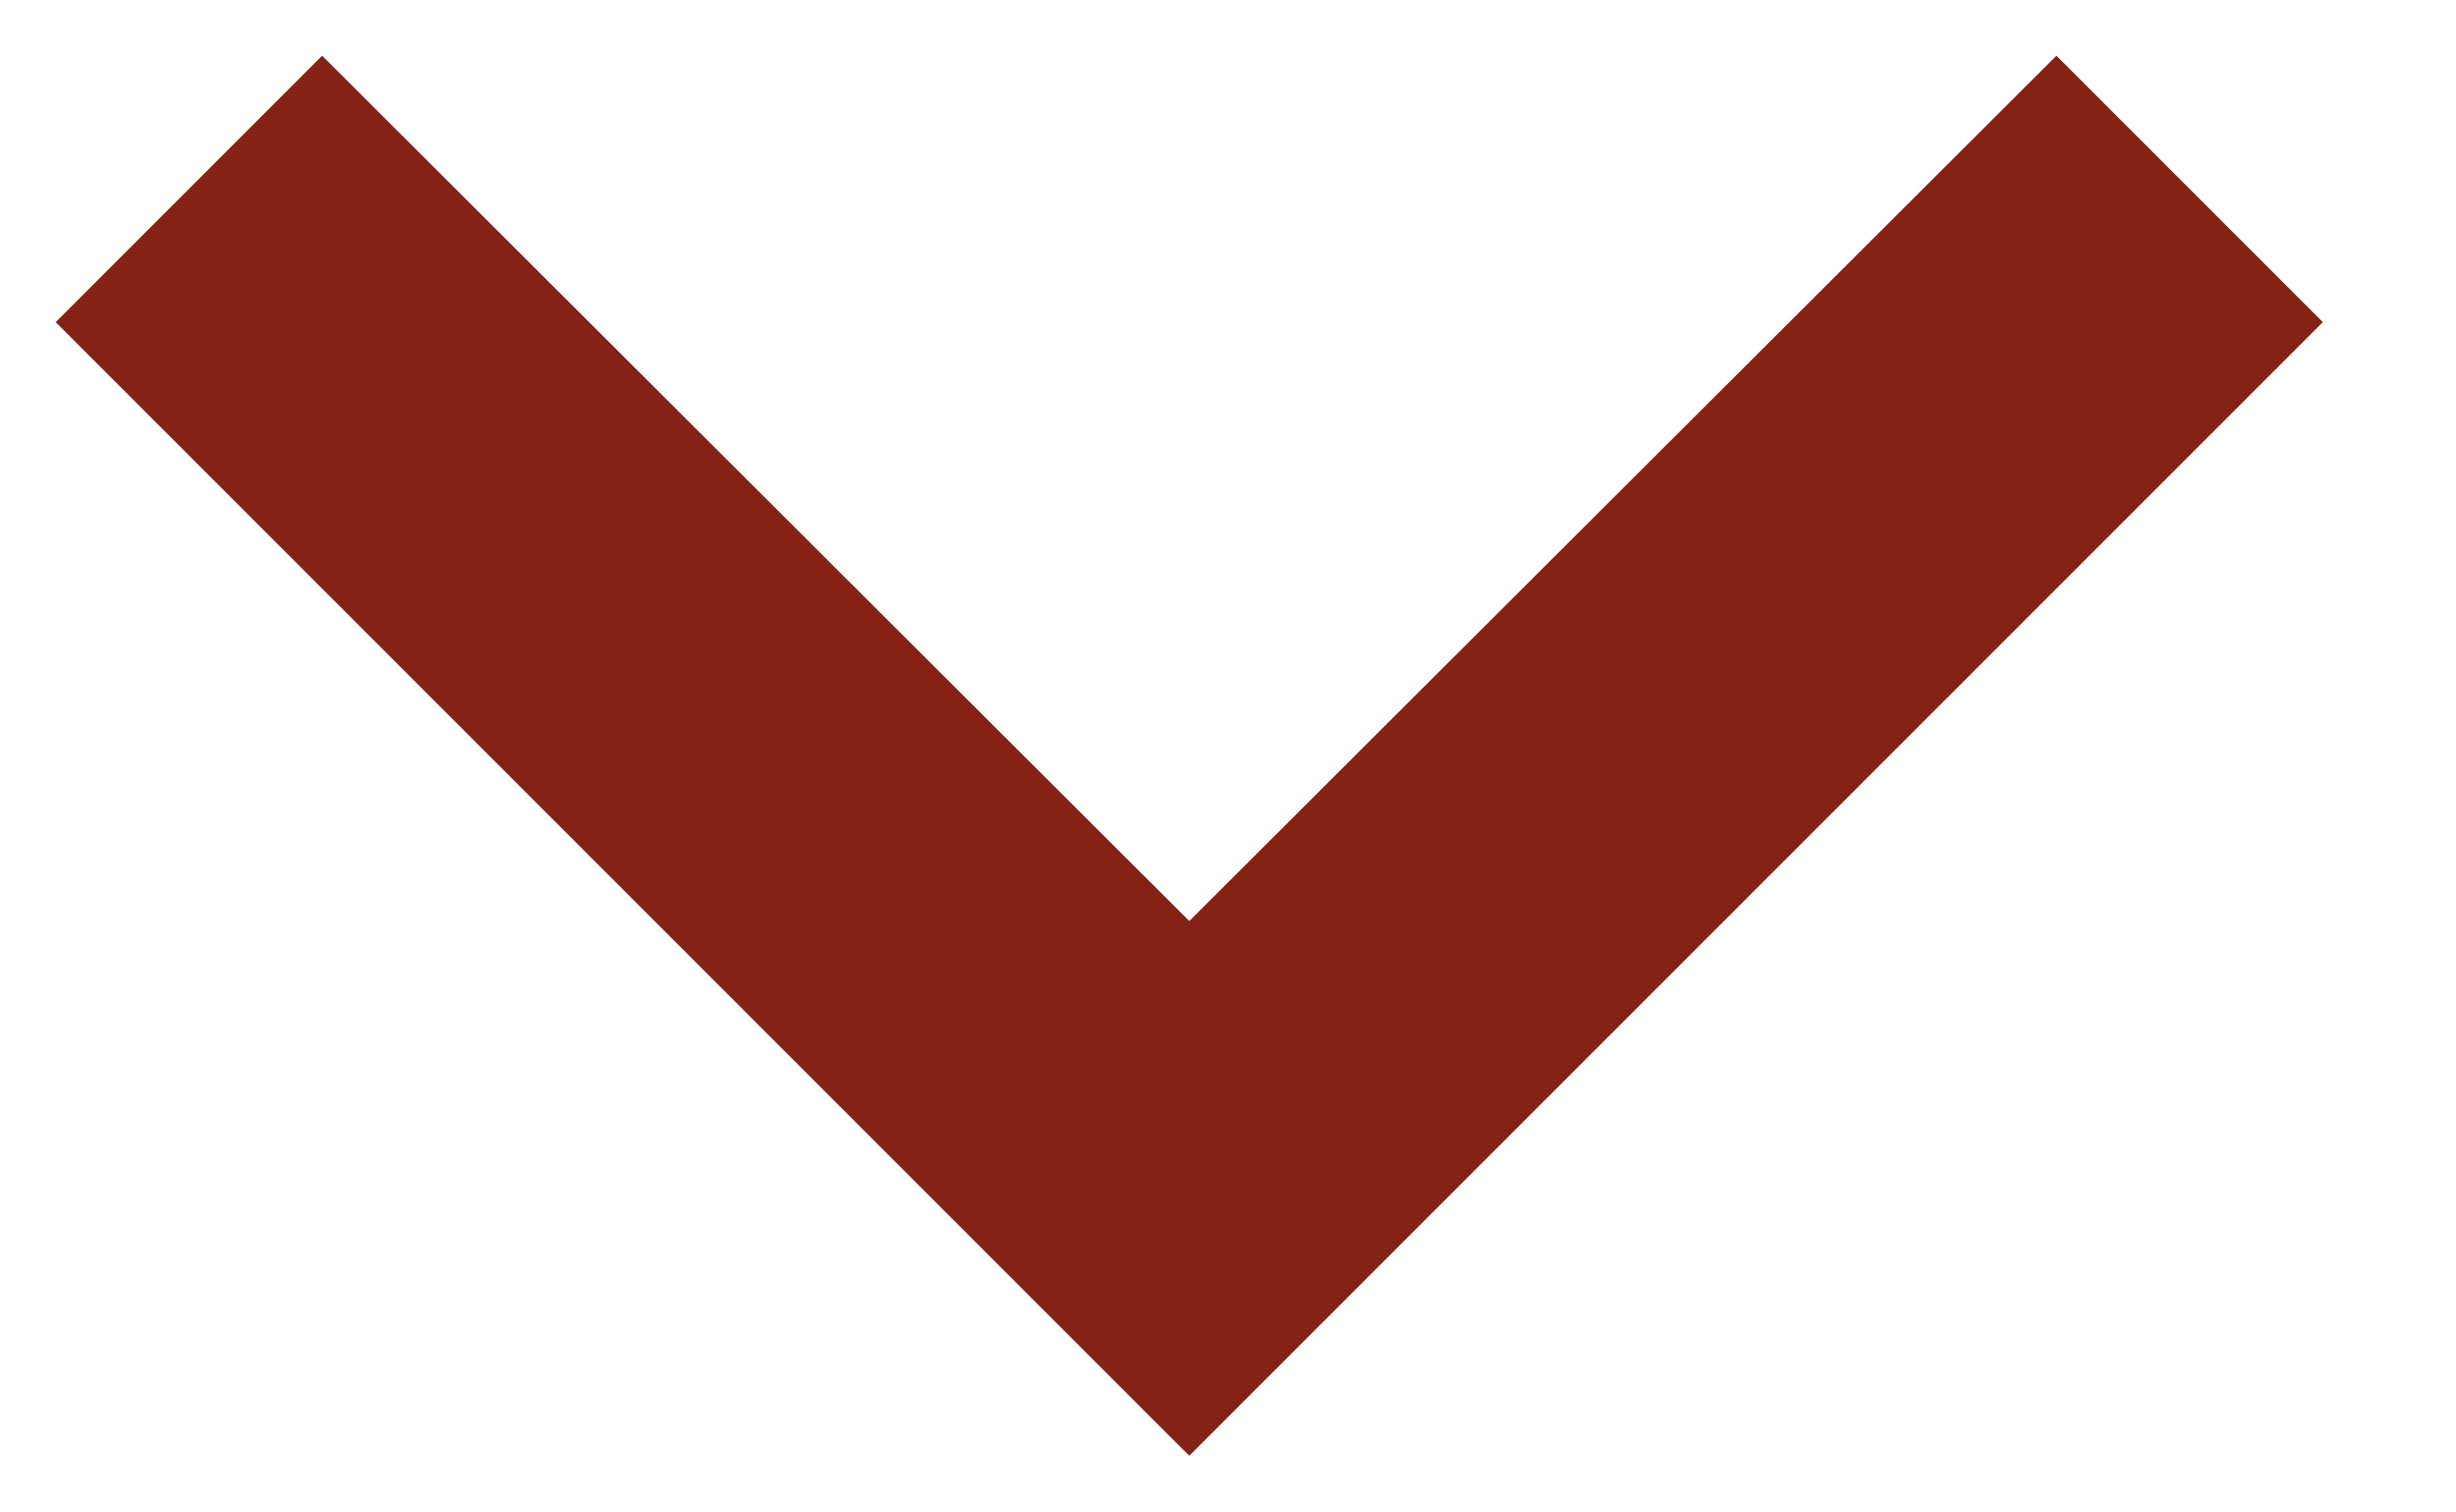
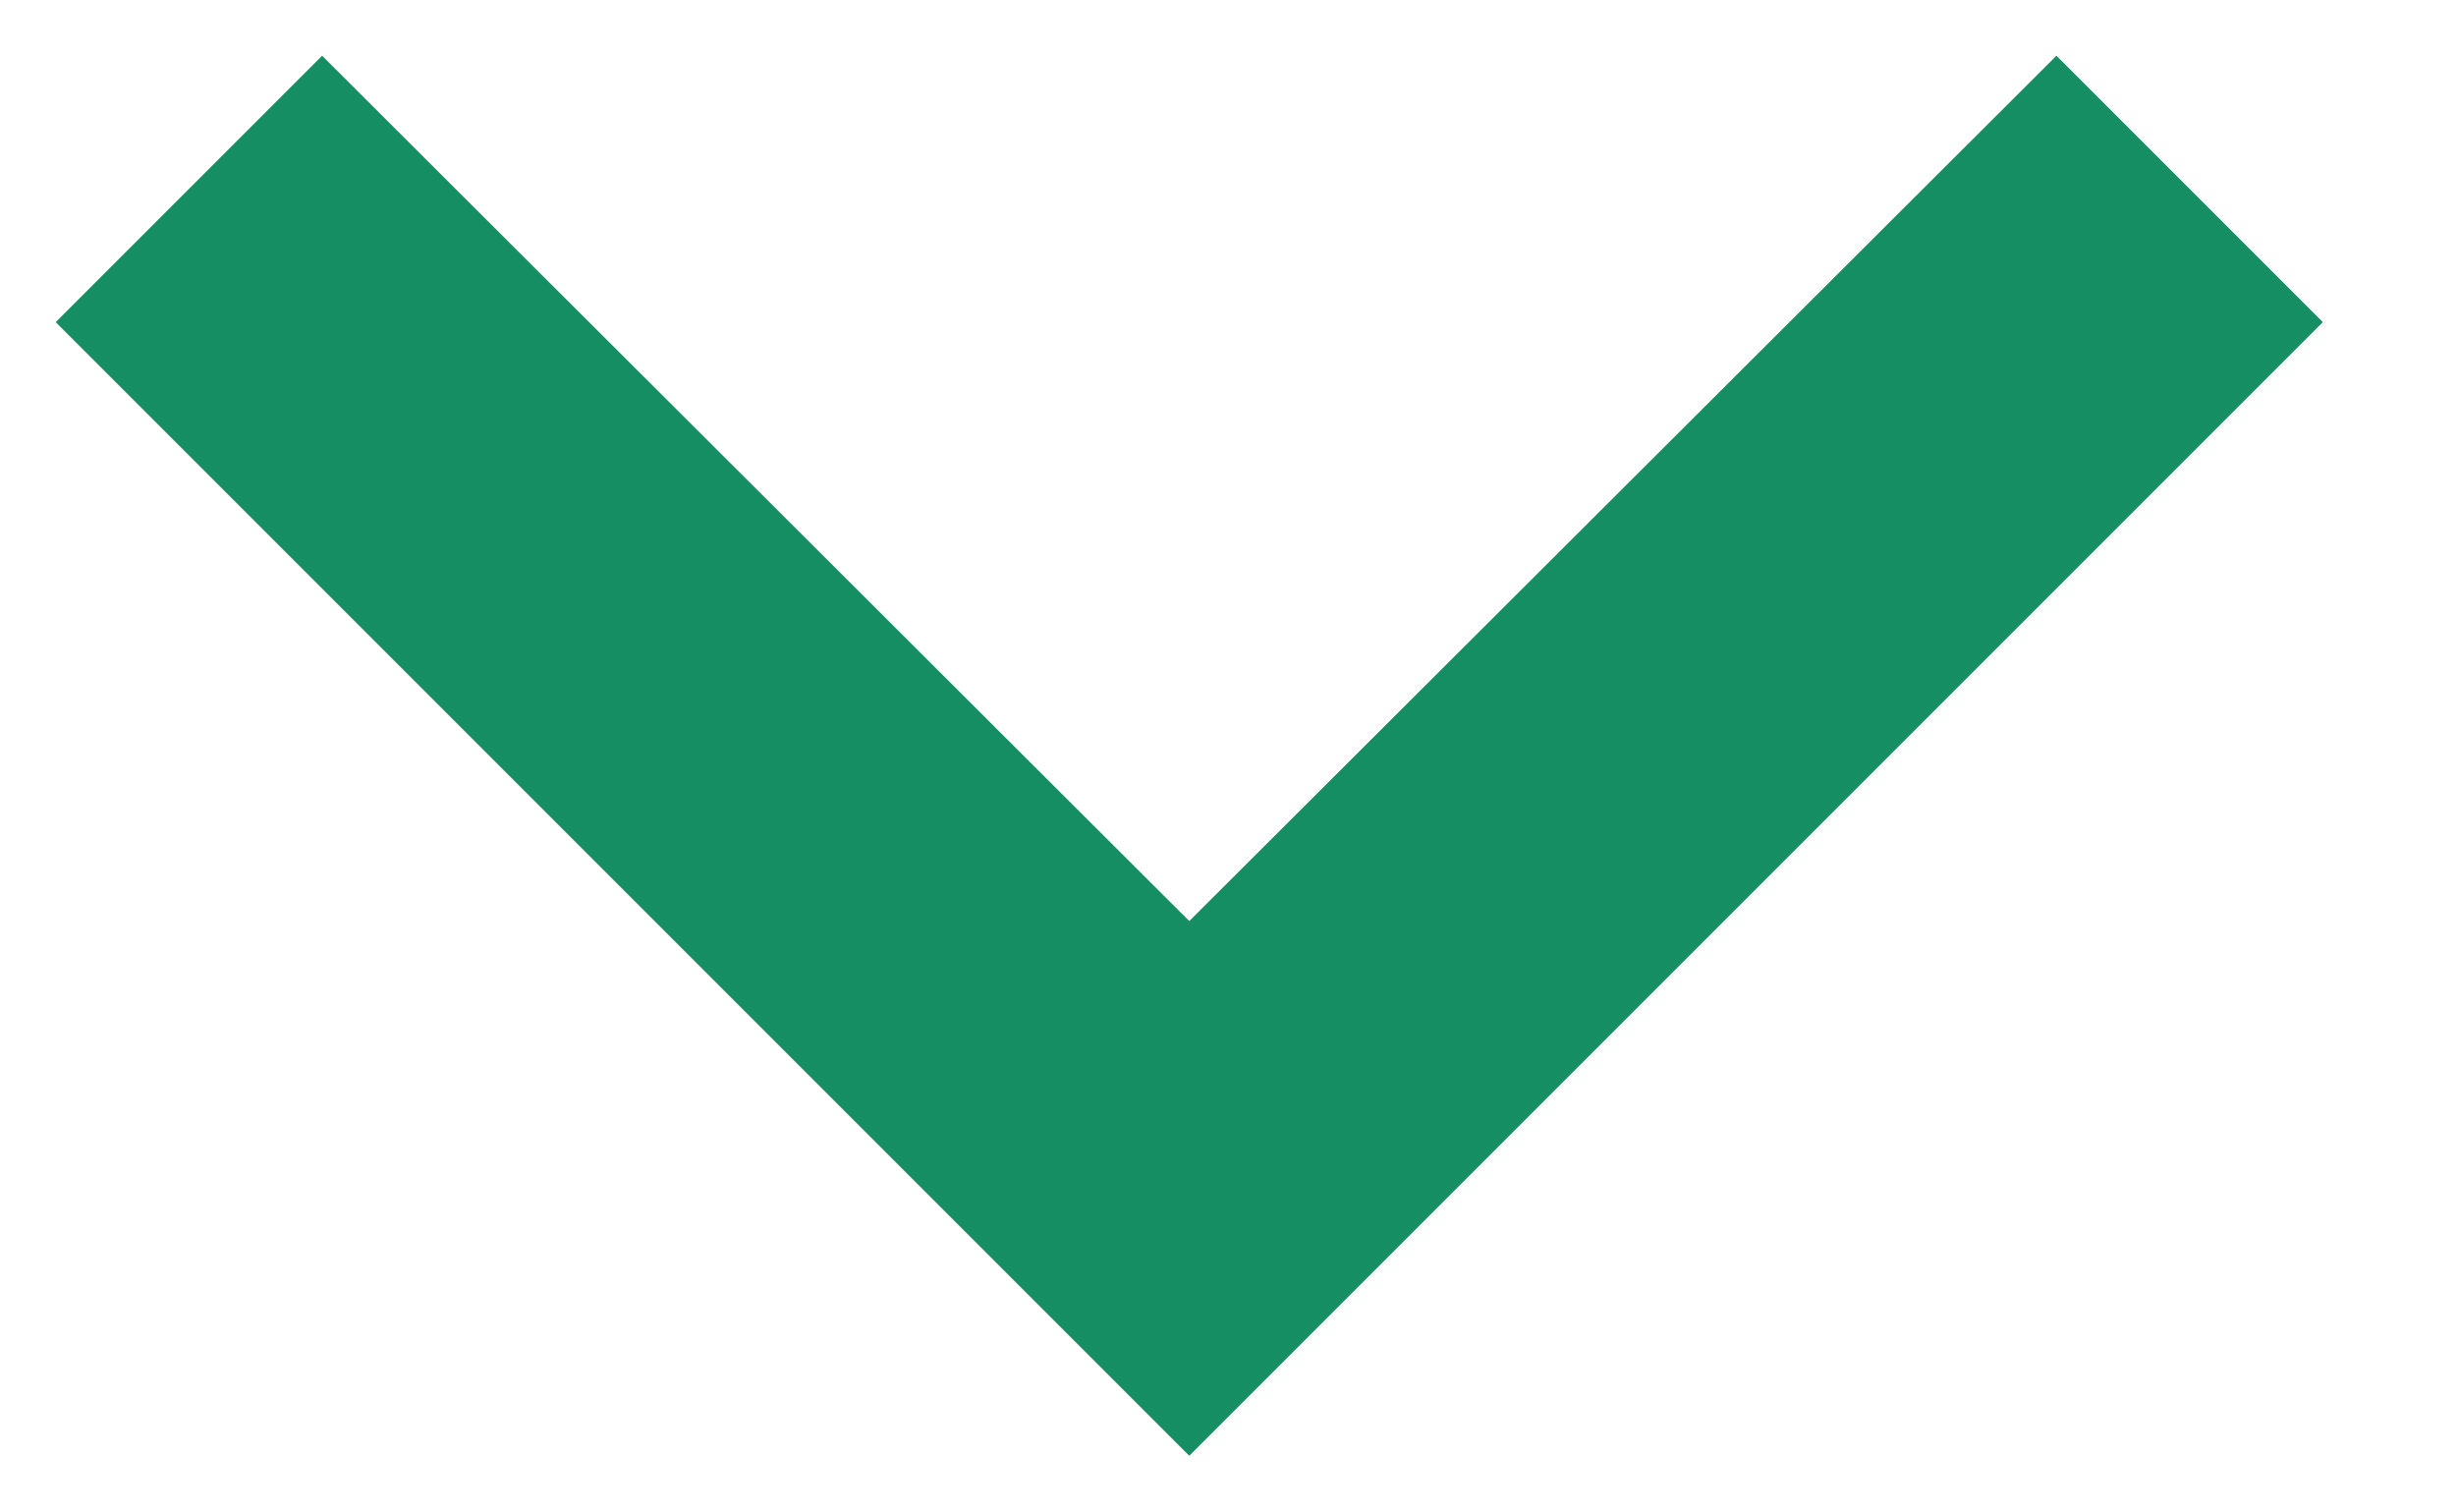
<svg xmlns="http://www.w3.org/2000/svg" width="13px" height="8px" viewBox="0 0 13 8" version="1.1">
  <g id="Notification" stroke="none" stroke-width="1" fill="none" fill-rule="evenodd">
-     <g id="01-Notification" transform="translate(-326, -272)" fill="#832215">
+     <g id="01-Notification" transform="translate(-326, -272)" fill="#168e64">
      <polygon id="Path" transform="translate(332.295, 276) rotate(-630) translate(-332.295, -276) " points="330 270 328.59 271.41 333.17 276 328.59 280.59 330 282 336 276" />
    </g>
  </g>
</svg>
